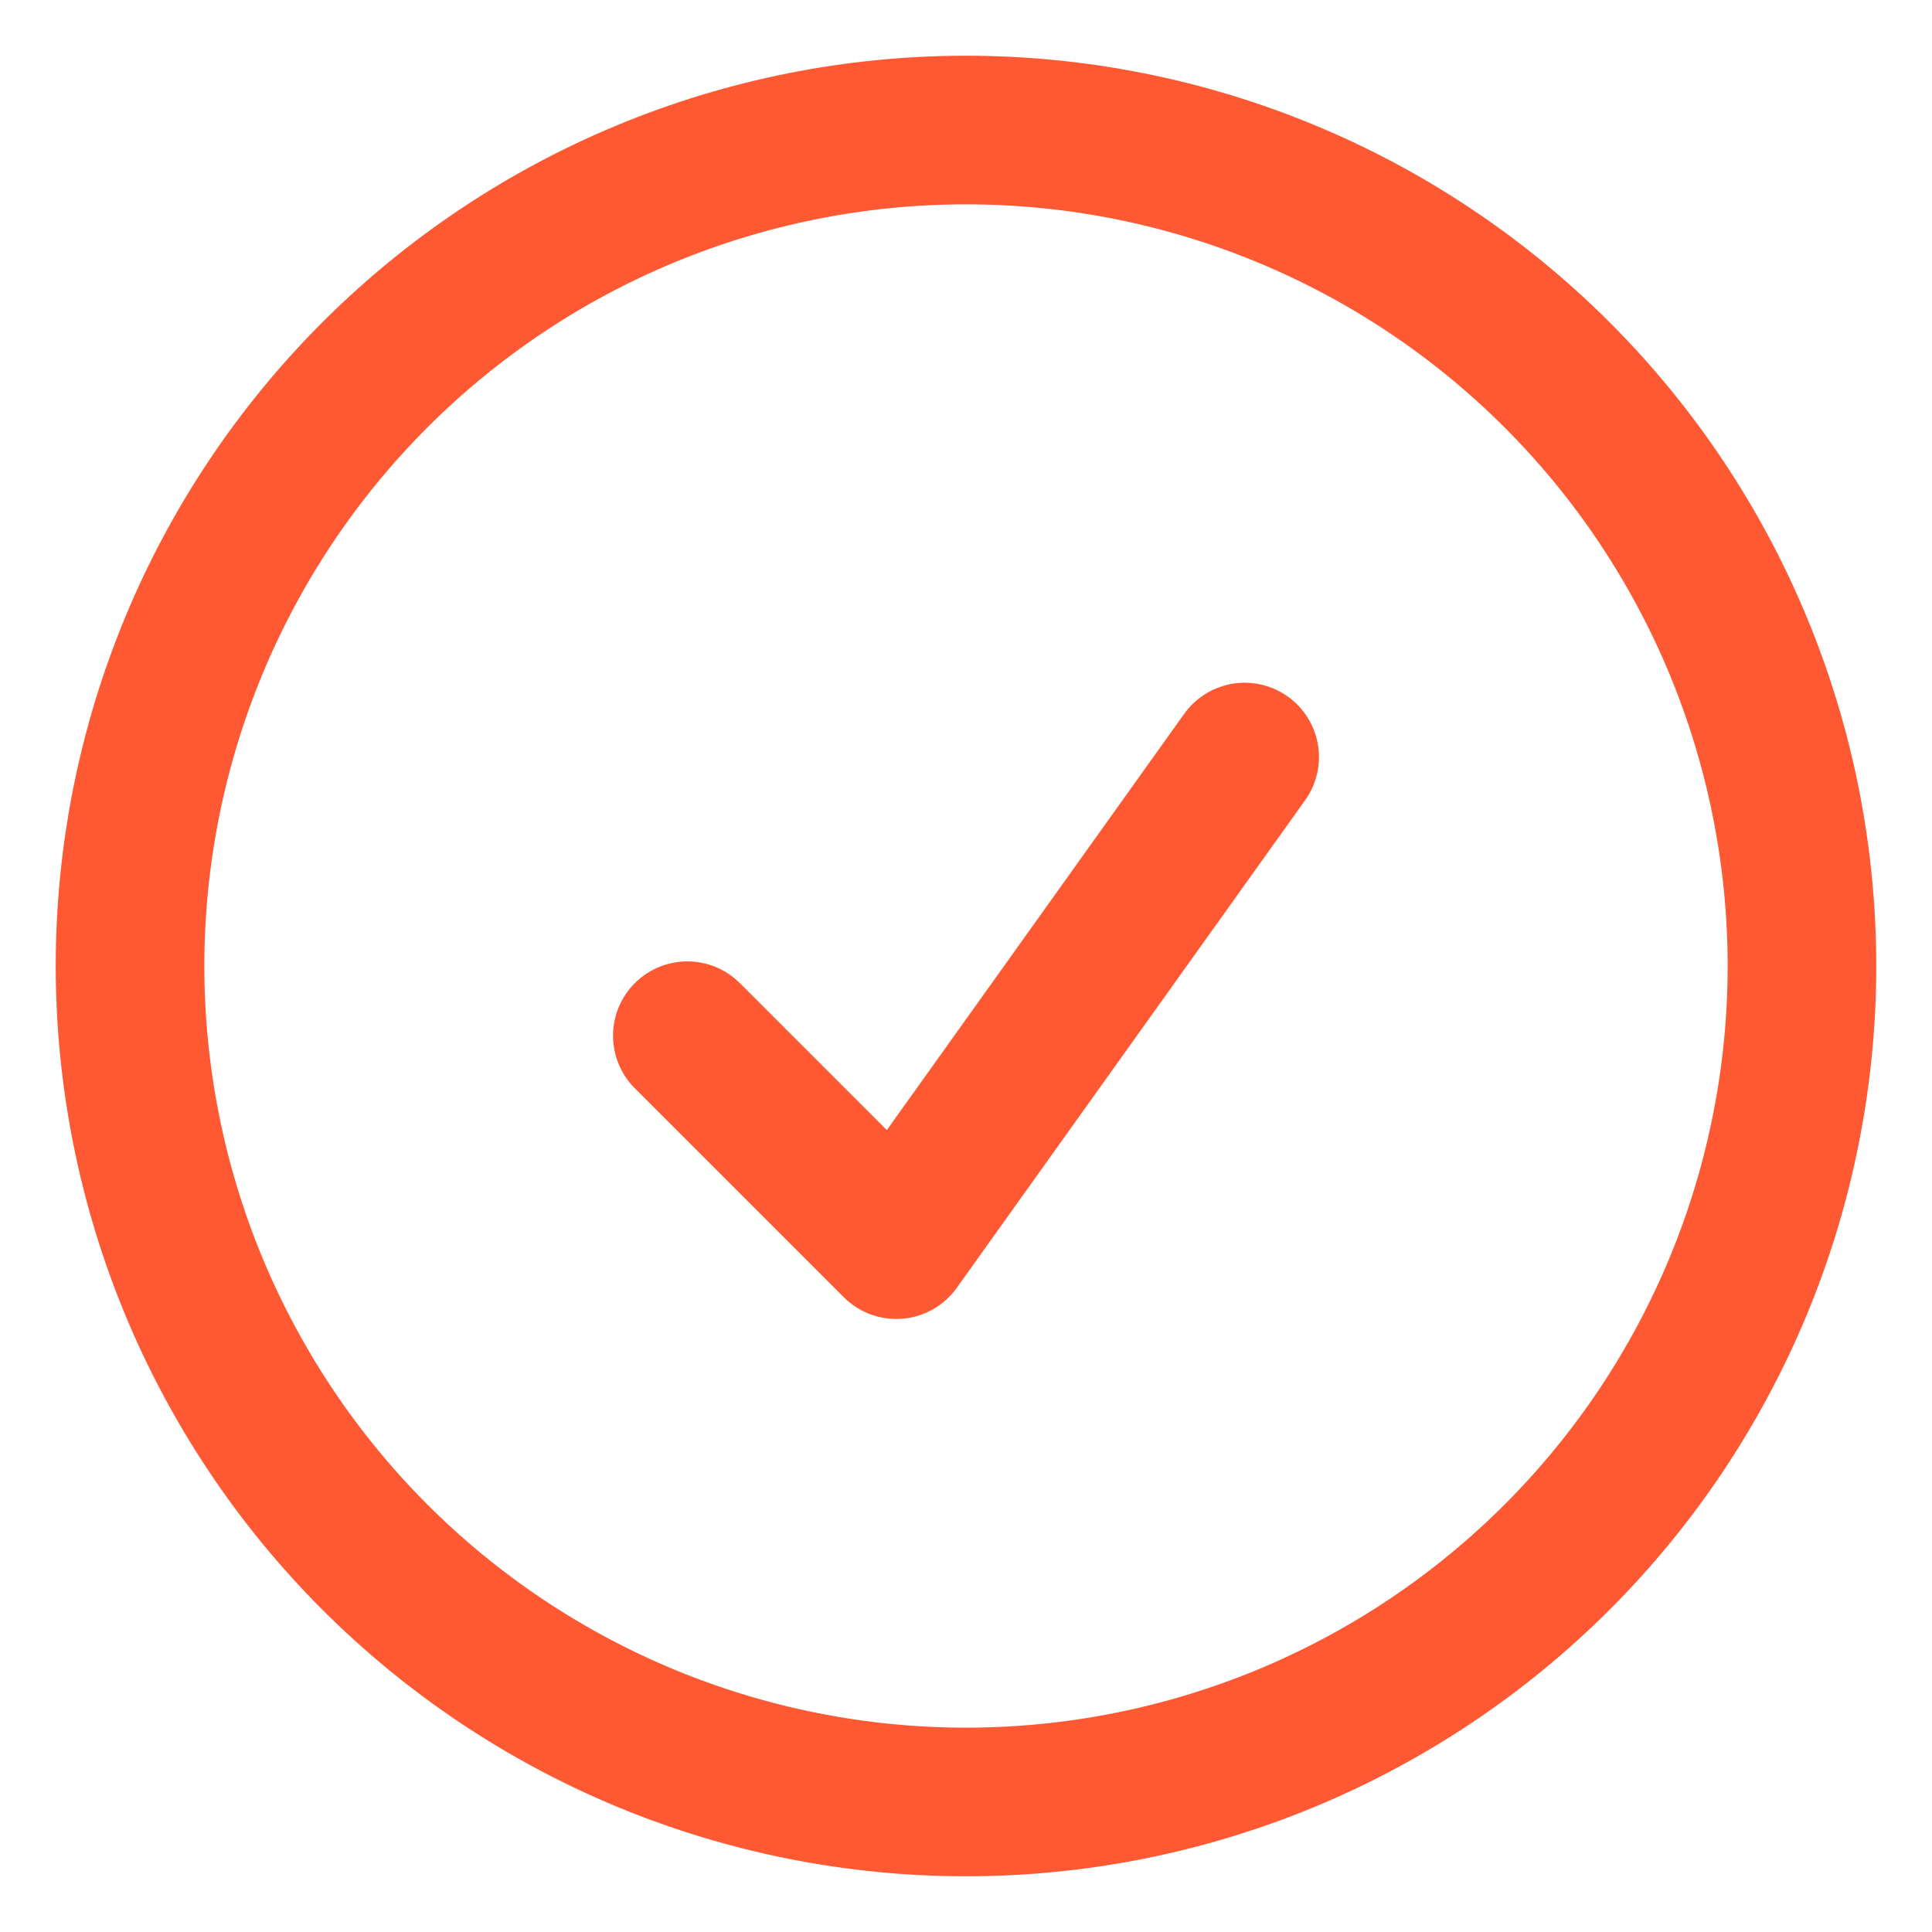
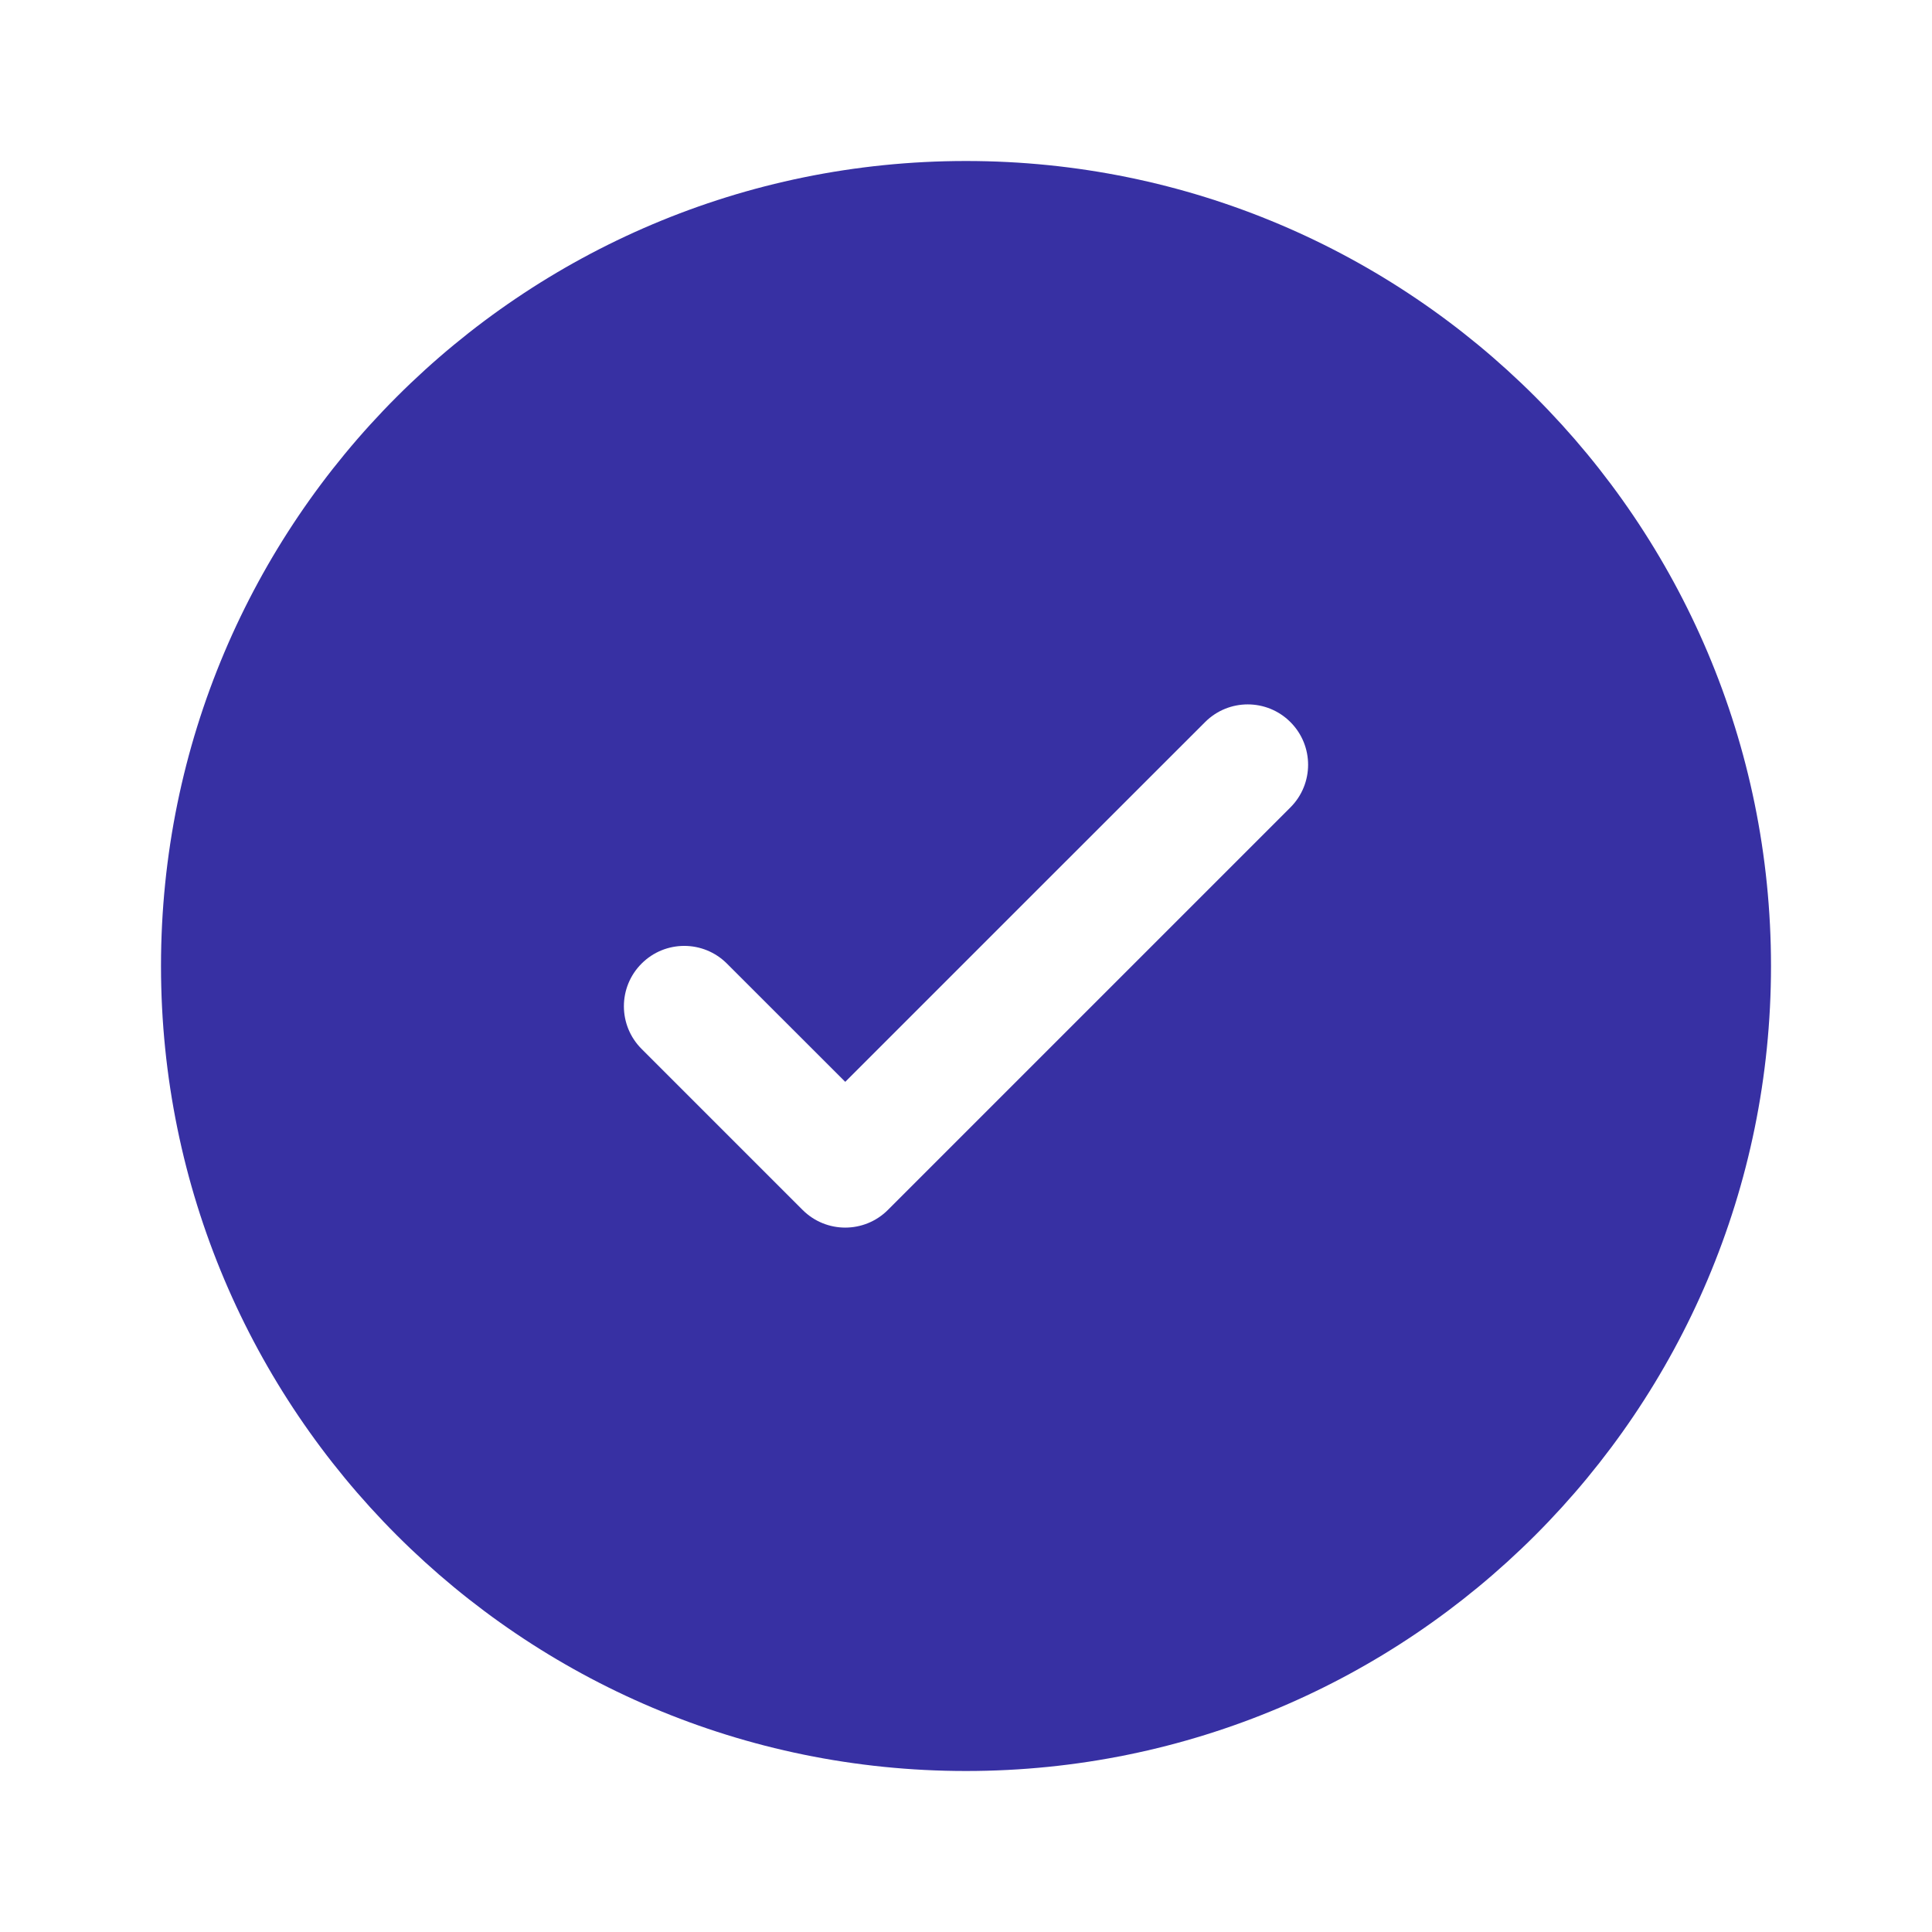
- <svg xmlns="http://www.w3.org/2000/svg" width="26" height="26" viewBox="0 0 26 26" fill="none">
-   <path d="M9.25 13.938L12.062 16.75L16.75 10.188M24.25 13C24.25 14.477 23.959 15.94 23.394 17.305C22.828 18.67 22 19.91 20.955 20.955C19.91 22 18.67 22.828 17.305 23.394C15.94 23.959 14.477 24.25 13 24.25C11.523 24.25 10.06 23.959 8.695 23.394C7.33 22.828 6.09 22 5.045 20.955C4 19.91 3.172 18.67 2.606 17.305C2.041 15.94 1.75 14.477 1.75 13C1.75 10.016 2.935 7.155 5.045 5.045C7.155 2.935 10.016 1.75 13 1.75C15.984 1.75 18.845 2.935 20.955 5.045C23.065 7.155 24.25 10.016 24.25 13Z" stroke="#FE5933" stroke-width="2" stroke-linecap="round" stroke-linejoin="round" />
+ <svg xmlns="http://www.w3.org/2000/svg" width="800px" height="800px" viewBox="0 0 24 24" fill="none">
+   <g id="SVGRepo_bgCarrier" stroke-width="0" />
+   <g id="SVGRepo_tracerCarrier" stroke-linecap="round" stroke-linejoin="round" />
+   <g id="SVGRepo_iconCarrier">
+     <path fill-rule="evenodd" clip-rule="evenodd" d="M22 12C22 17.523 17.523 22 12 22C6.477 22 2 17.523 2 12C2 6.477 6.477 2 12 2C17.523 2 22 6.477 22 12ZM16.03 8.97C16.323 9.263 16.323 9.737 16.03 10.03L11.03 15.03C10.737 15.323 10.263 15.323 9.97 15.03L7.97 13.03C7.677 12.737 7.677 12.263 7.97 11.97C8.263 11.677 8.737 11.677 9.03 11.97L10.5 13.439L12.735 11.204L14.97 8.97C15.263 8.677 15.737 8.677 16.03 8.97Z" fill="#3730a3" />
+   </g>
</svg>
